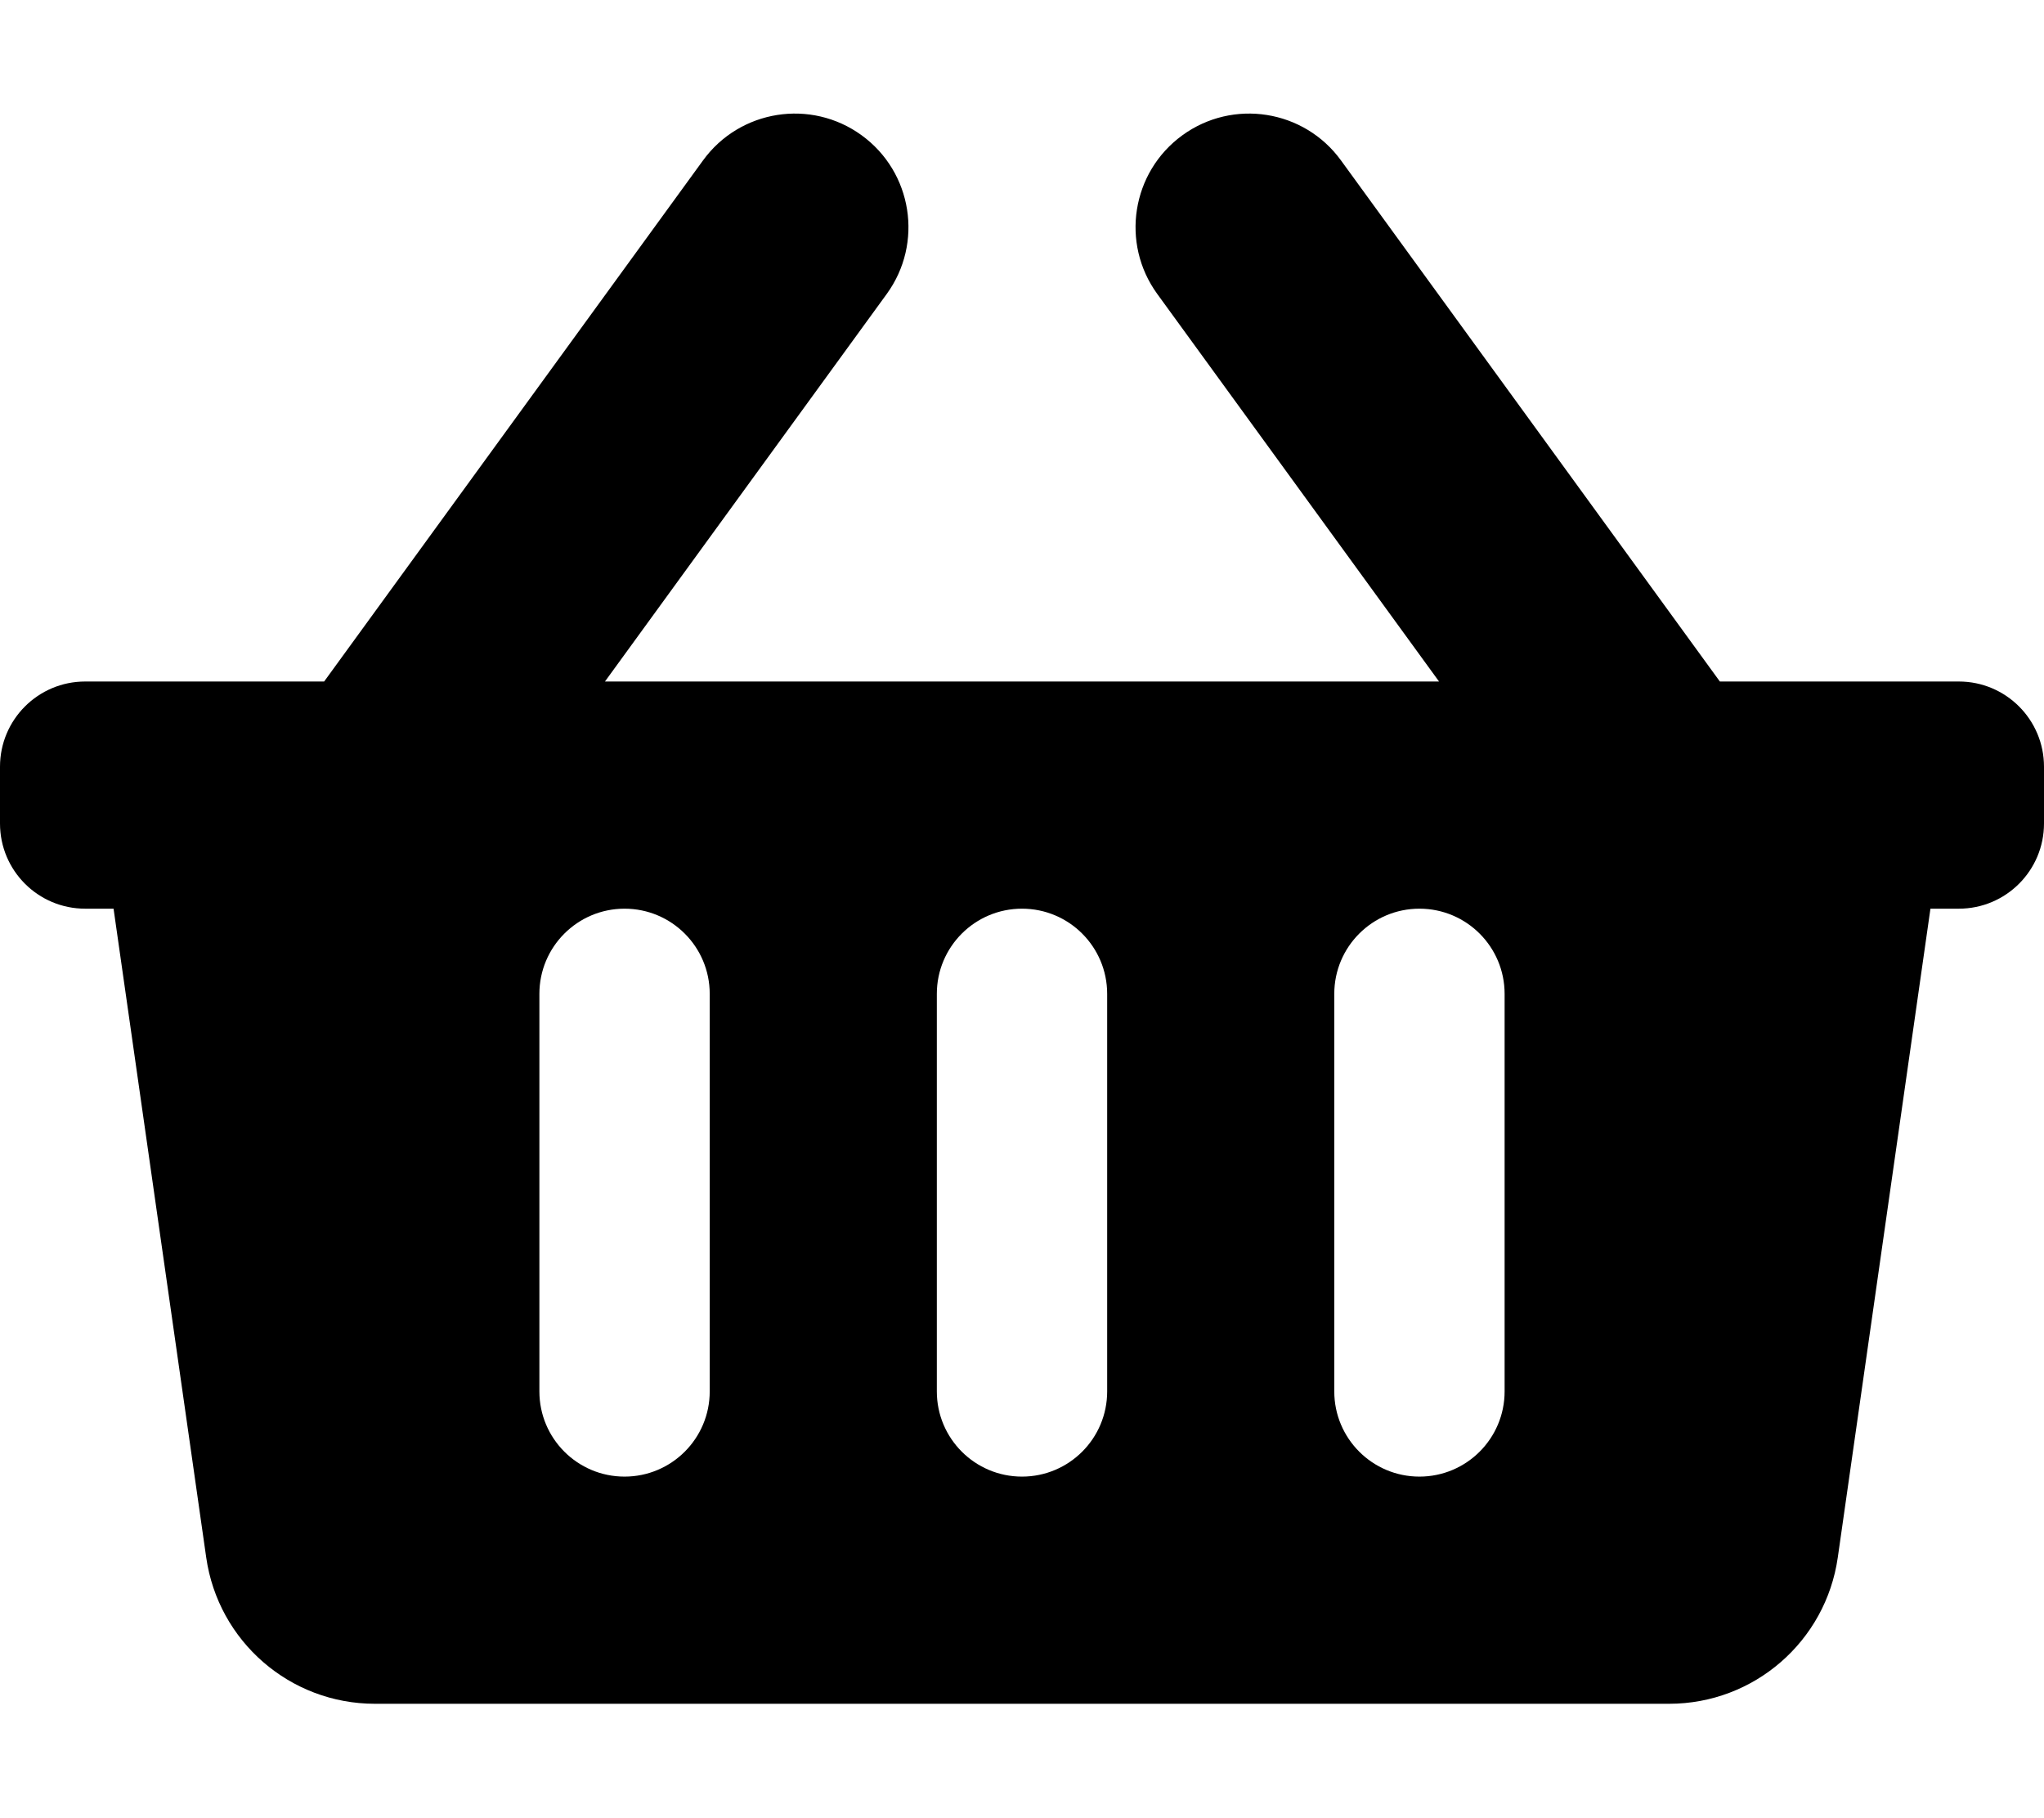
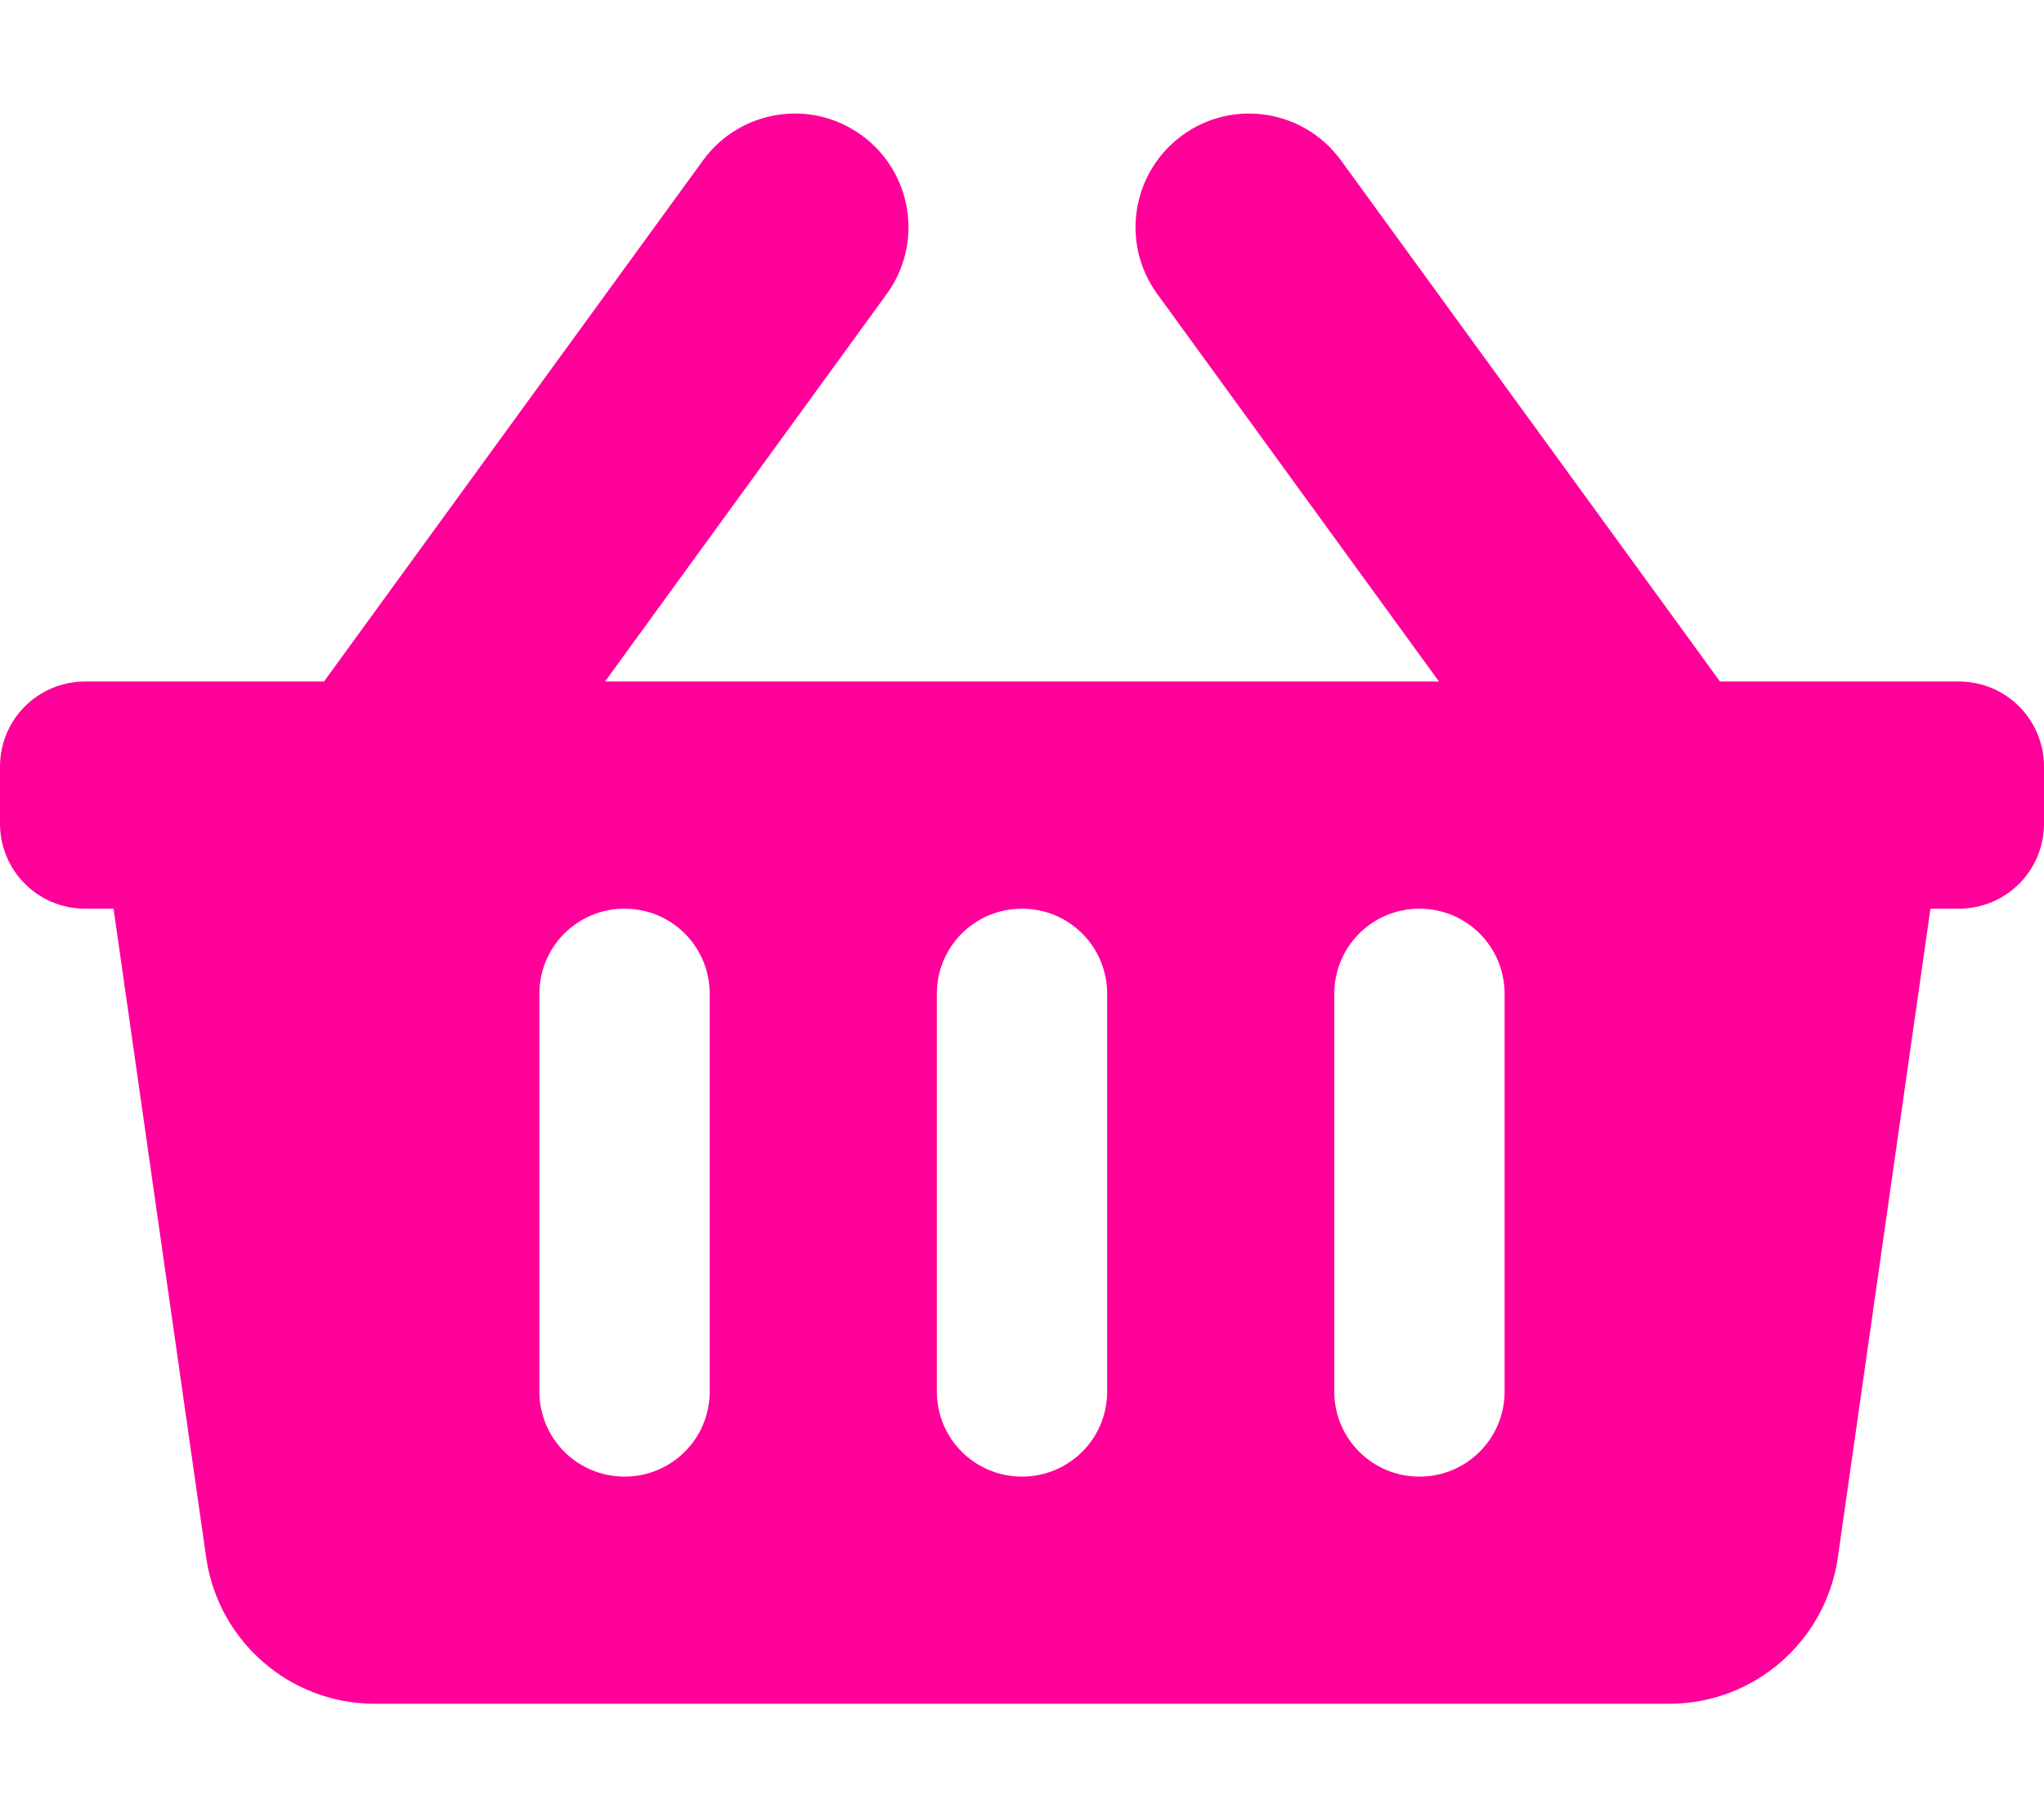
- <svg xmlns="http://www.w3.org/2000/svg" aria-hidden="true" focusable="false" data-prefix="fas" data-icon="shopping-basket" class="svg-inline--fa fa-shopping-basket fa-w-18" role="img" viewBox="0 0 576 512">
-   <path fill="currentColor" d="M576 216v16c0 13.255-10.745 24-24 24h-8l-26.113 182.788C514.509 462.435 494.257 480 470.37 480H105.63c-23.887 0-44.139-17.565-47.518-41.212L32 256h-8c-13.255 0-24-10.745-24-24v-16c0-13.255 10.745-24 24-24h67.341l106.78-146.821c10.395-14.292 30.407-17.453 44.701-7.058 14.293 10.395 17.453 30.408 7.058 44.701L170.477 192h235.046L326.12 82.821c-10.395-14.292-7.234-34.306 7.059-44.701 14.291-10.395 34.306-7.235 44.701 7.058L484.659 192H552c13.255 0 24 10.745 24 24zM312 392V280c0-13.255-10.745-24-24-24s-24 10.745-24 24v112c0 13.255 10.745 24 24 24s24-10.745 24-24zm112 0V280c0-13.255-10.745-24-24-24s-24 10.745-24 24v112c0 13.255 10.745 24 24 24s24-10.745 24-24zm-224 0V280c0-13.255-10.745-24-24-24s-24 10.745-24 24v112c0 13.255 10.745 24 24 24s24-10.745 24-24z" />
+ <svg xmlns="http://www.w3.org/2000/svg" version="1.1" id="Capa_1" focusable="false" x="0px" y="0px" viewBox="0 0 576 512" style="enable-background:new 0 0 576 512;" xml:space="preserve">
+   <style type="text/css">
+ 	.st0{fill:#FF0099;}
+ </style>
+   <path class="st0" d="M576,216v16c0,13.3-10.7,24-24,24h-8l-26.1,182.8c-3.4,23.6-23.6,41.2-47.5,41.2H105.6  c-23.9,0-44.1-17.6-47.5-41.2L32,256h-8c-13.3,0-24-10.7-24-24v-16c0-13.3,10.7-24,24-24h67.3L198.1,45.2  c10.4-14.3,30.4-17.5,44.7-7.1c14.3,10.4,17.5,30.4,7.1,44.7L170.5,192h235L326.1,82.8c-10.4-14.3-7.2-34.3,7.1-44.7  c14.3-10.4,34.3-7.2,44.7,7.1L484.7,192H552C565.3,192,576,202.7,576,216z M312,392V280c0-13.3-10.7-24-24-24s-24,10.7-24,24v112  c0,13.3,10.7,24,24,24S312,405.3,312,392z M424,392V280c0-13.3-10.7-24-24-24s-24,10.7-24,24v112c0,13.3,10.7,24,24,24  S424,405.3,424,392z M200,392V280c0-13.3-10.7-24-24-24s-24,10.7-24,24v112c0,13.3,10.7,24,24,24S200,405.3,200,392z" />
</svg>
